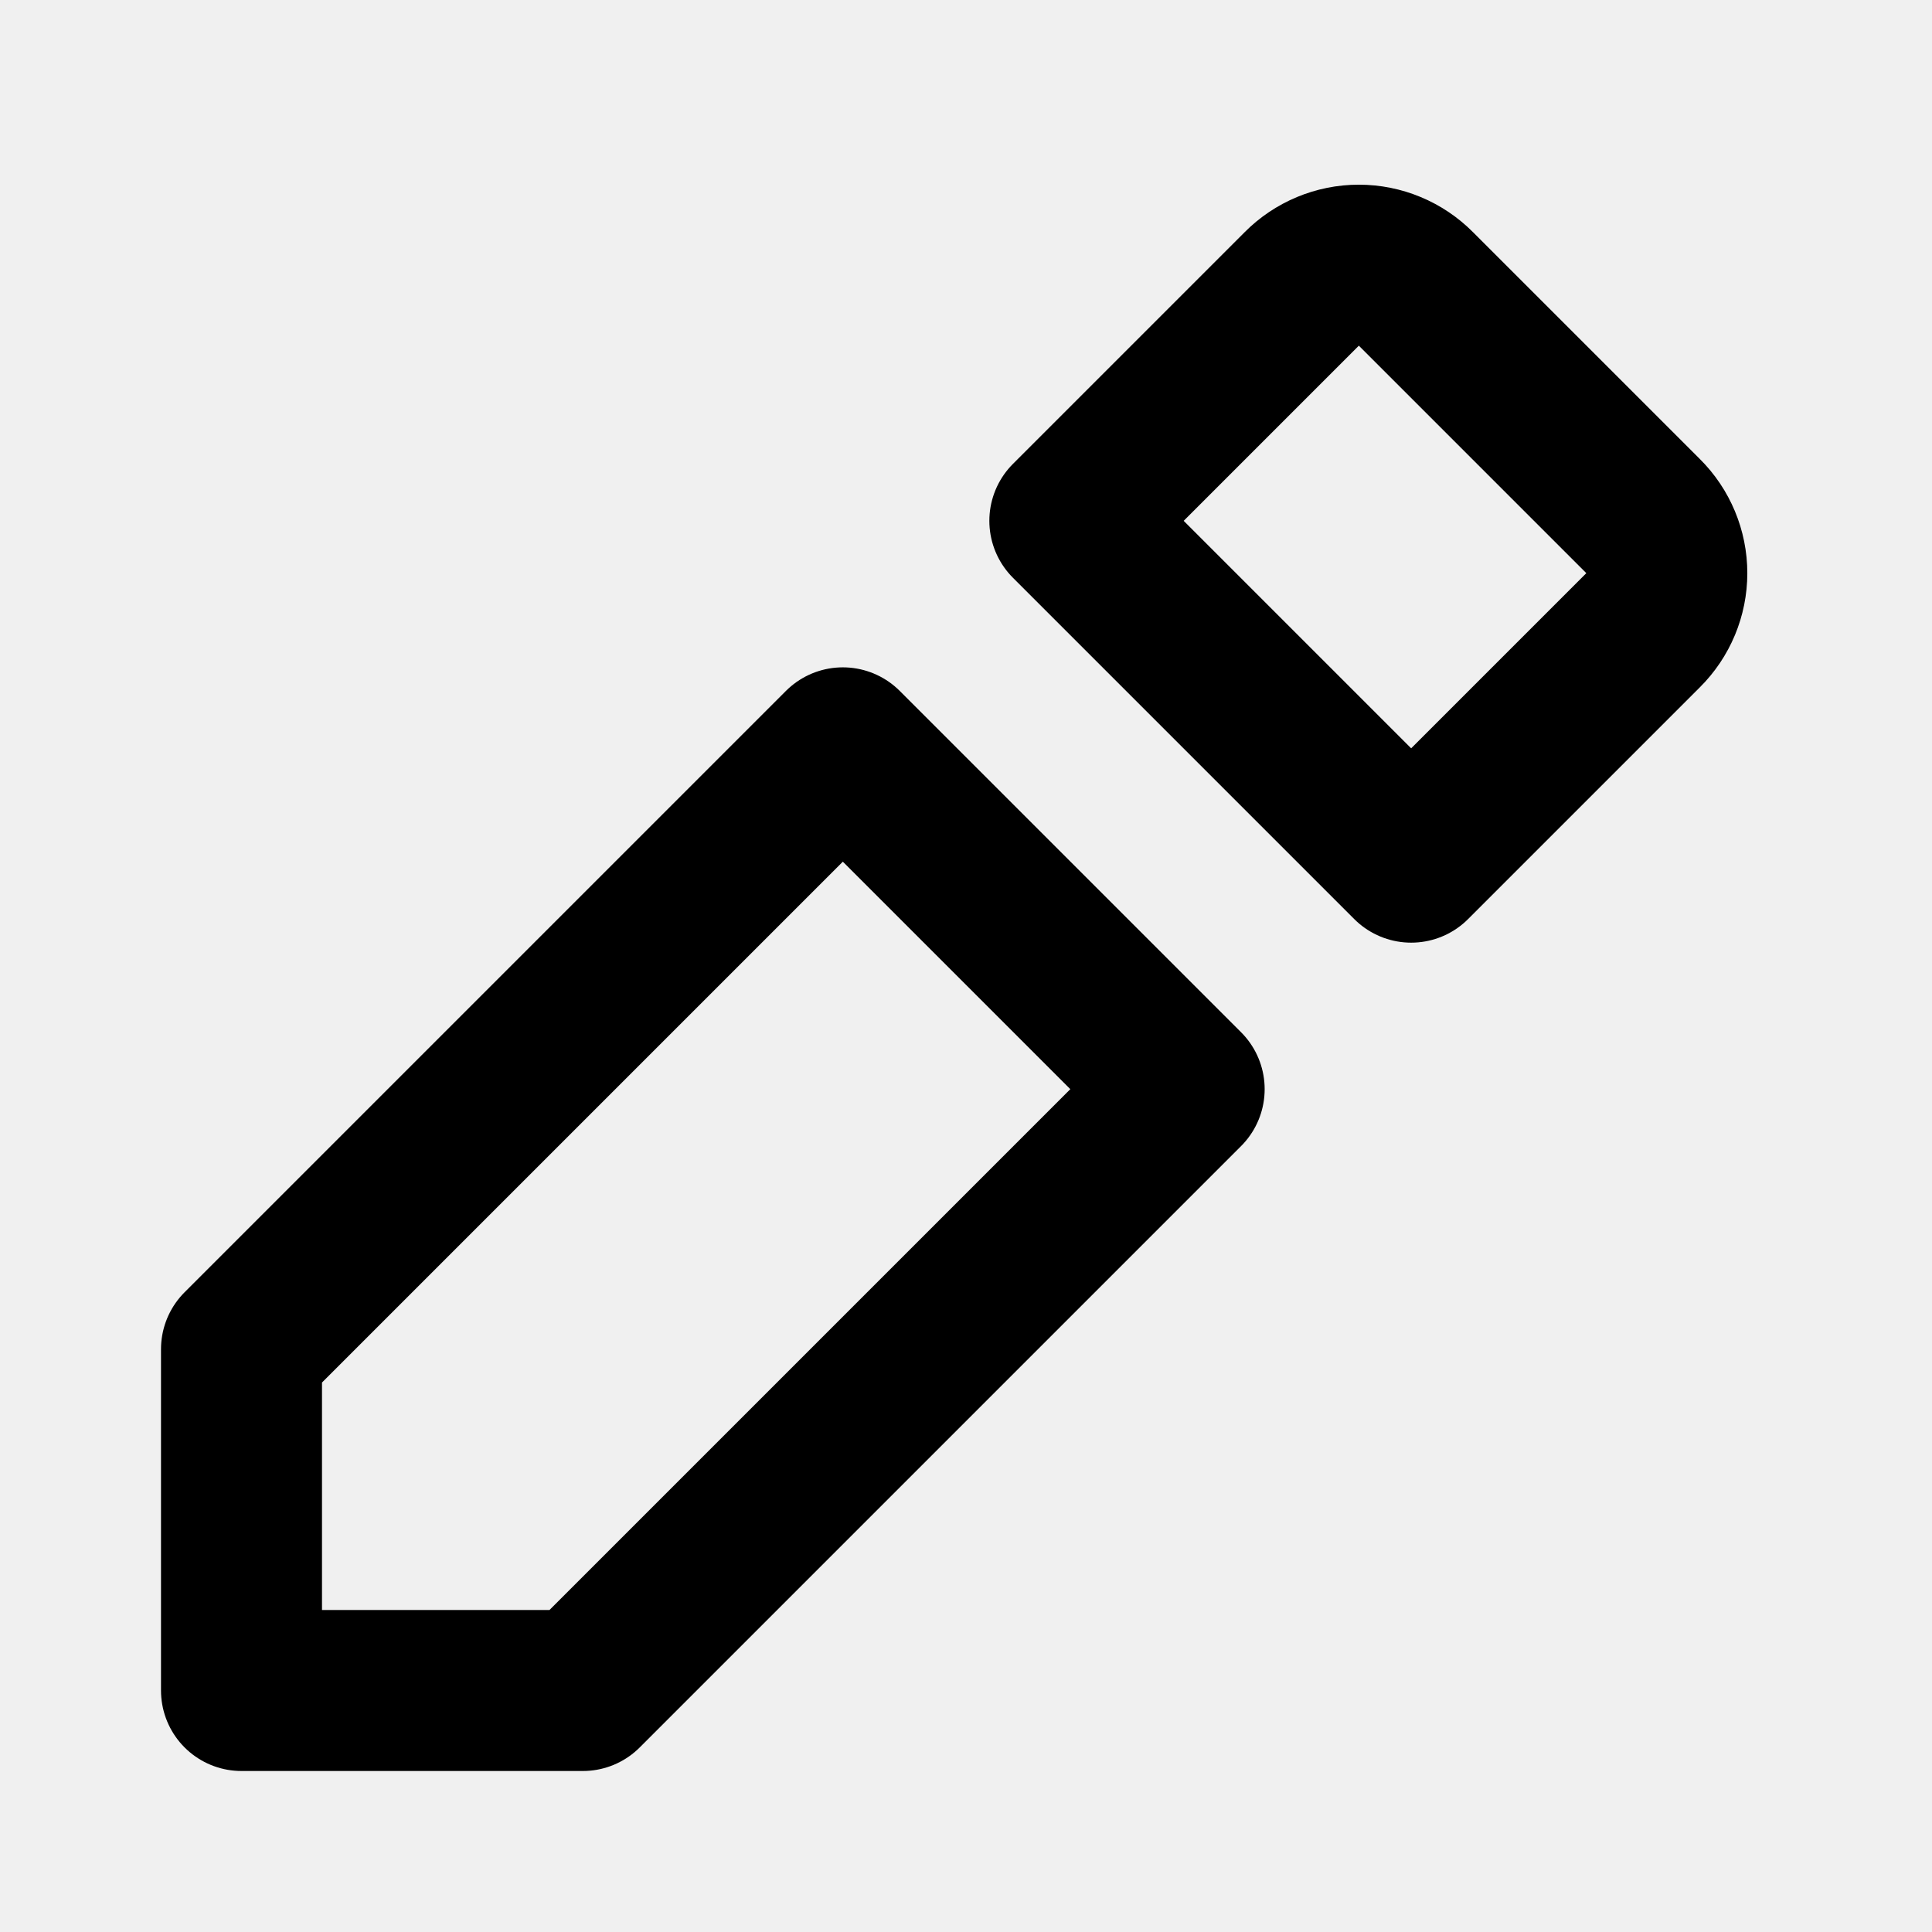
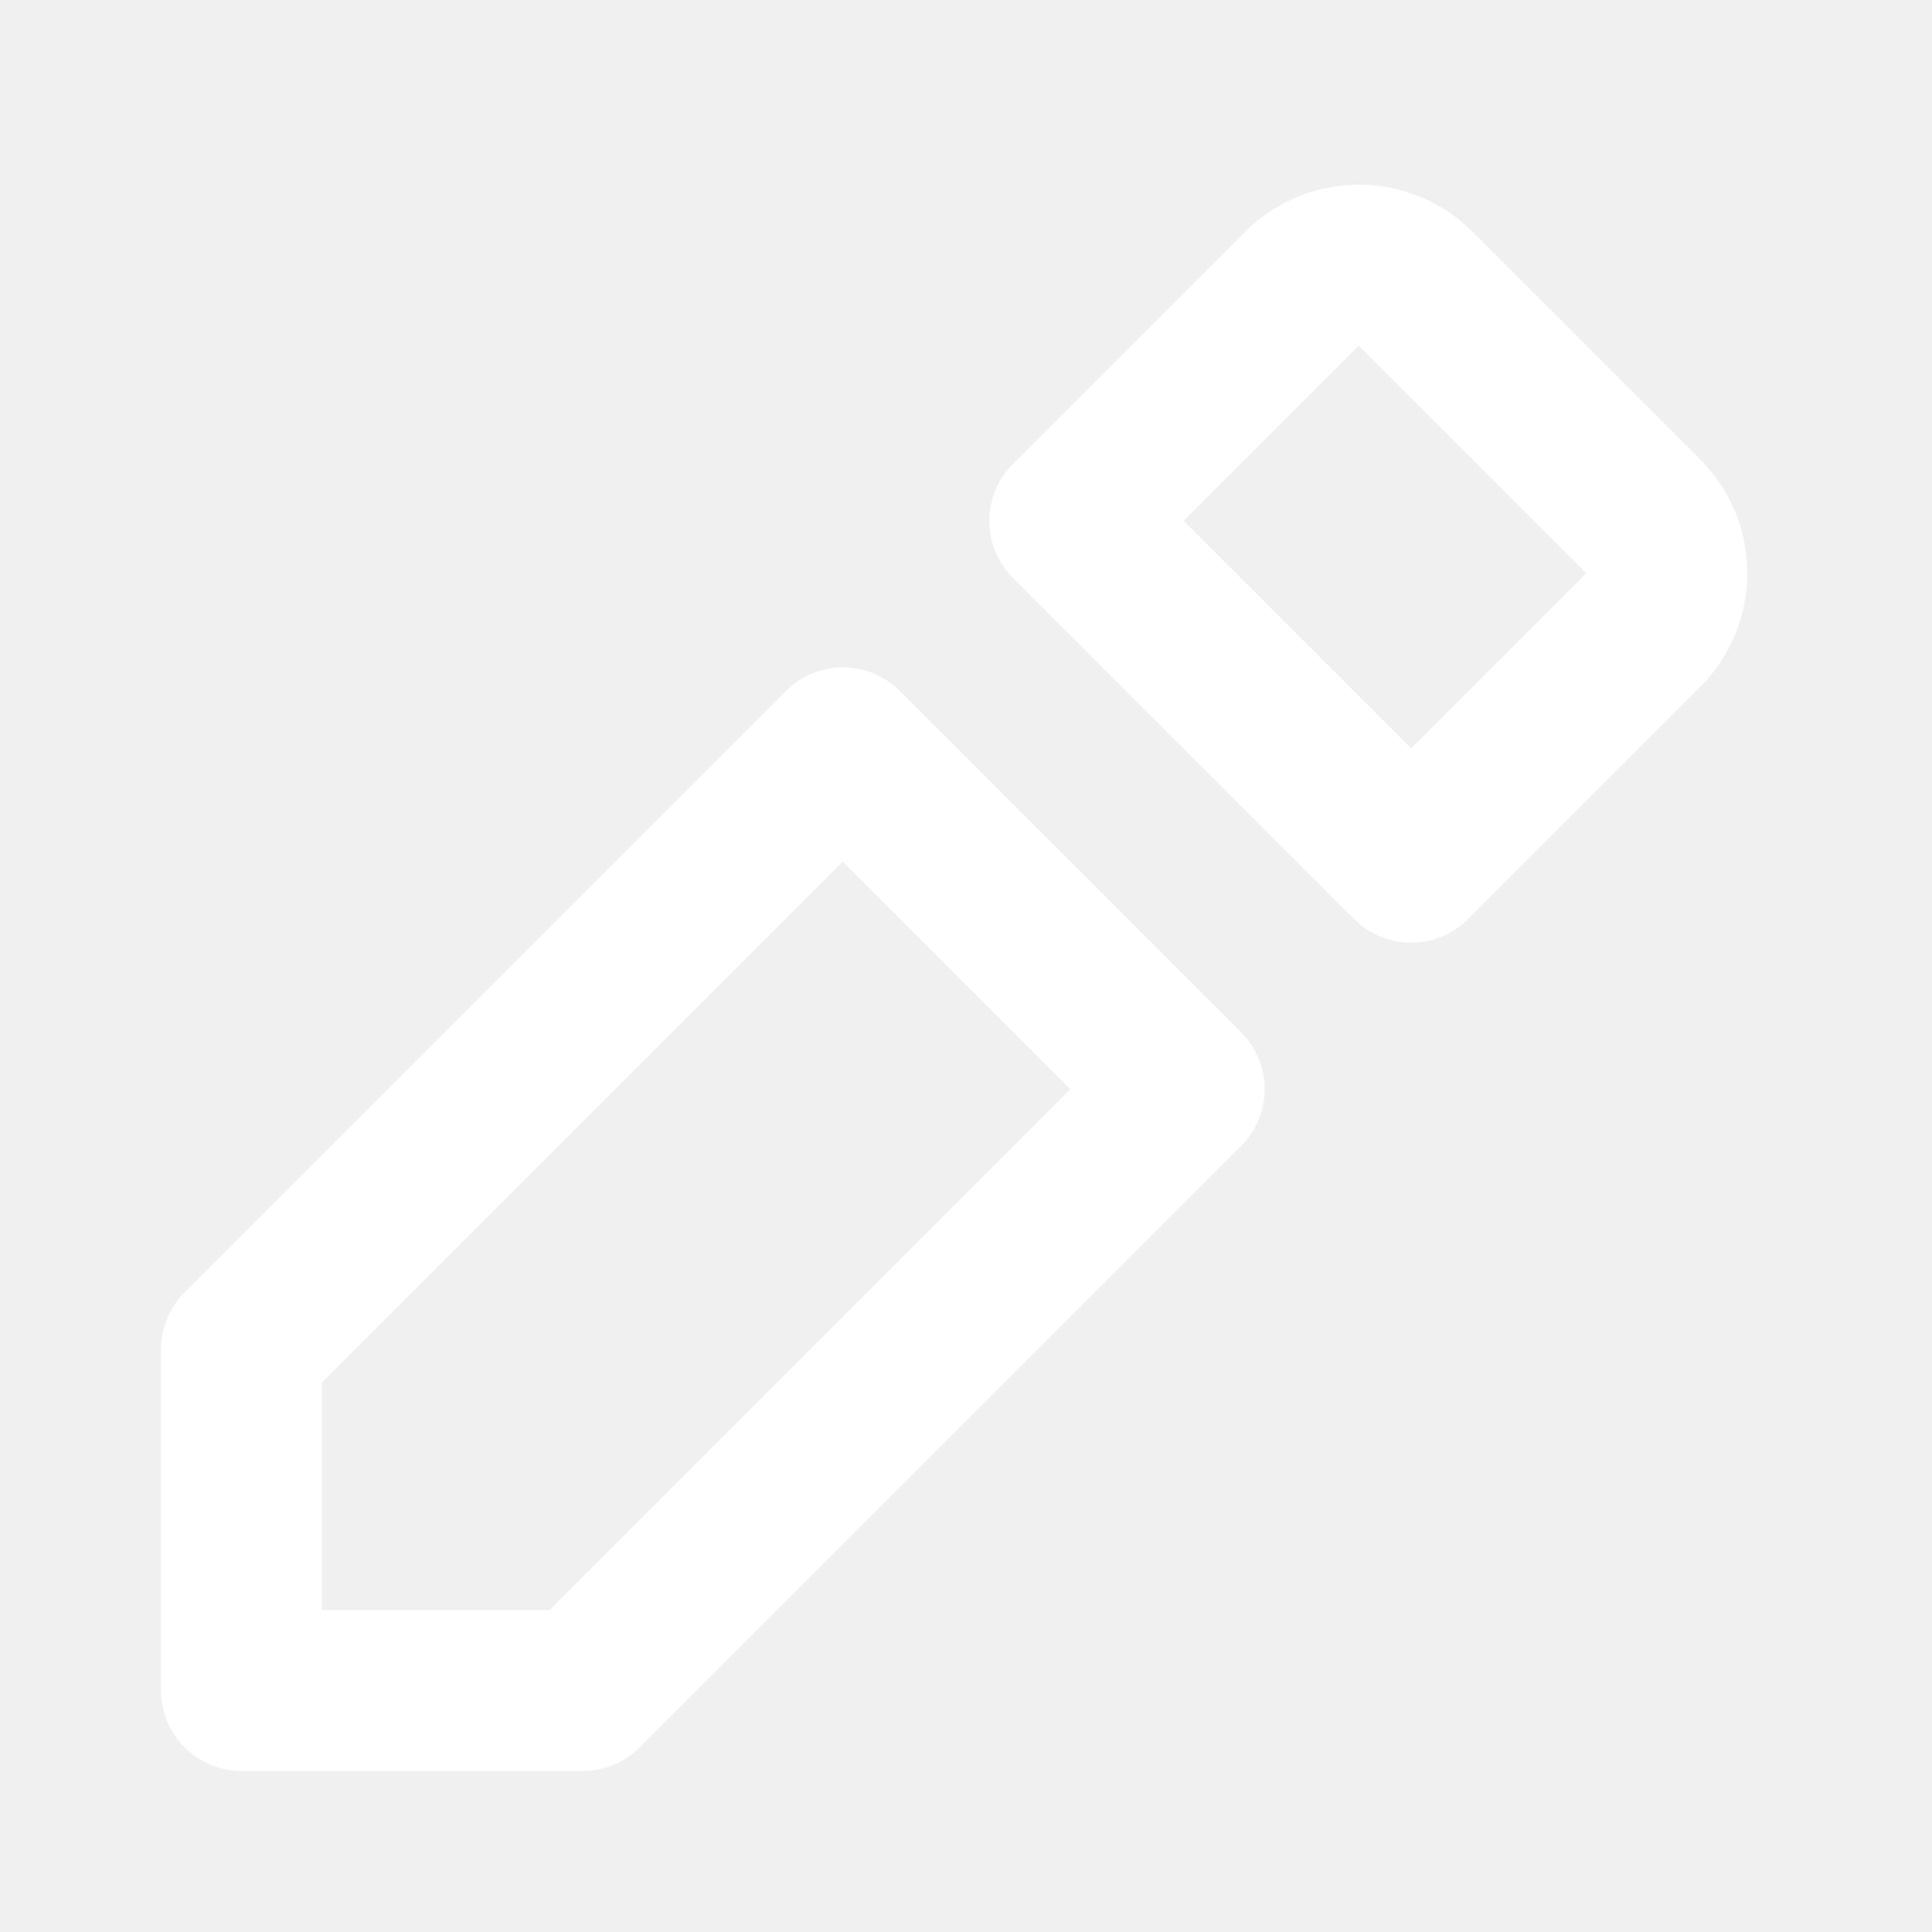
- <svg xmlns="http://www.w3.org/2000/svg" id="edit-alt-2" viewBox="0 0 24 24" class="icon line" width="48" height="48">
-   <path id="primary" d="M10.47,9.29l4.24,4.24L7.24,21H3V16.76Zm9.94-2.88L17.59,3.59a1,1,0,0,0-1.42,0L13.29,6.47l4.24,4.24,2.88-2.88A1,1,0,0,0,20.41,6.41Z" style="fill:none;stroke:#000;stroke-linecap:round;stroke-linejoin:round;stroke-width:2px" />
+ <svg xmlns="http://www.w3.org/2000/svg" id="edit-alt-2" viewBox="0 0 24 24" class="icon line" width="35" height="35">
+   <path id="primary" d="M10.47,9.29l4.24,4.24L7.24,21H3V16.76Zm9.94-2.88L17.59,3.59a1,1,0,0,0-1.42,0L13.29,6.47l4.24,4.24,2.88-2.88A1,1,0,0,0,20.41,6.41Z" style="fill:none;stroke:#fff;stroke-linecap:round;stroke-linejoin:round;stroke-width:2px" />
</svg>
